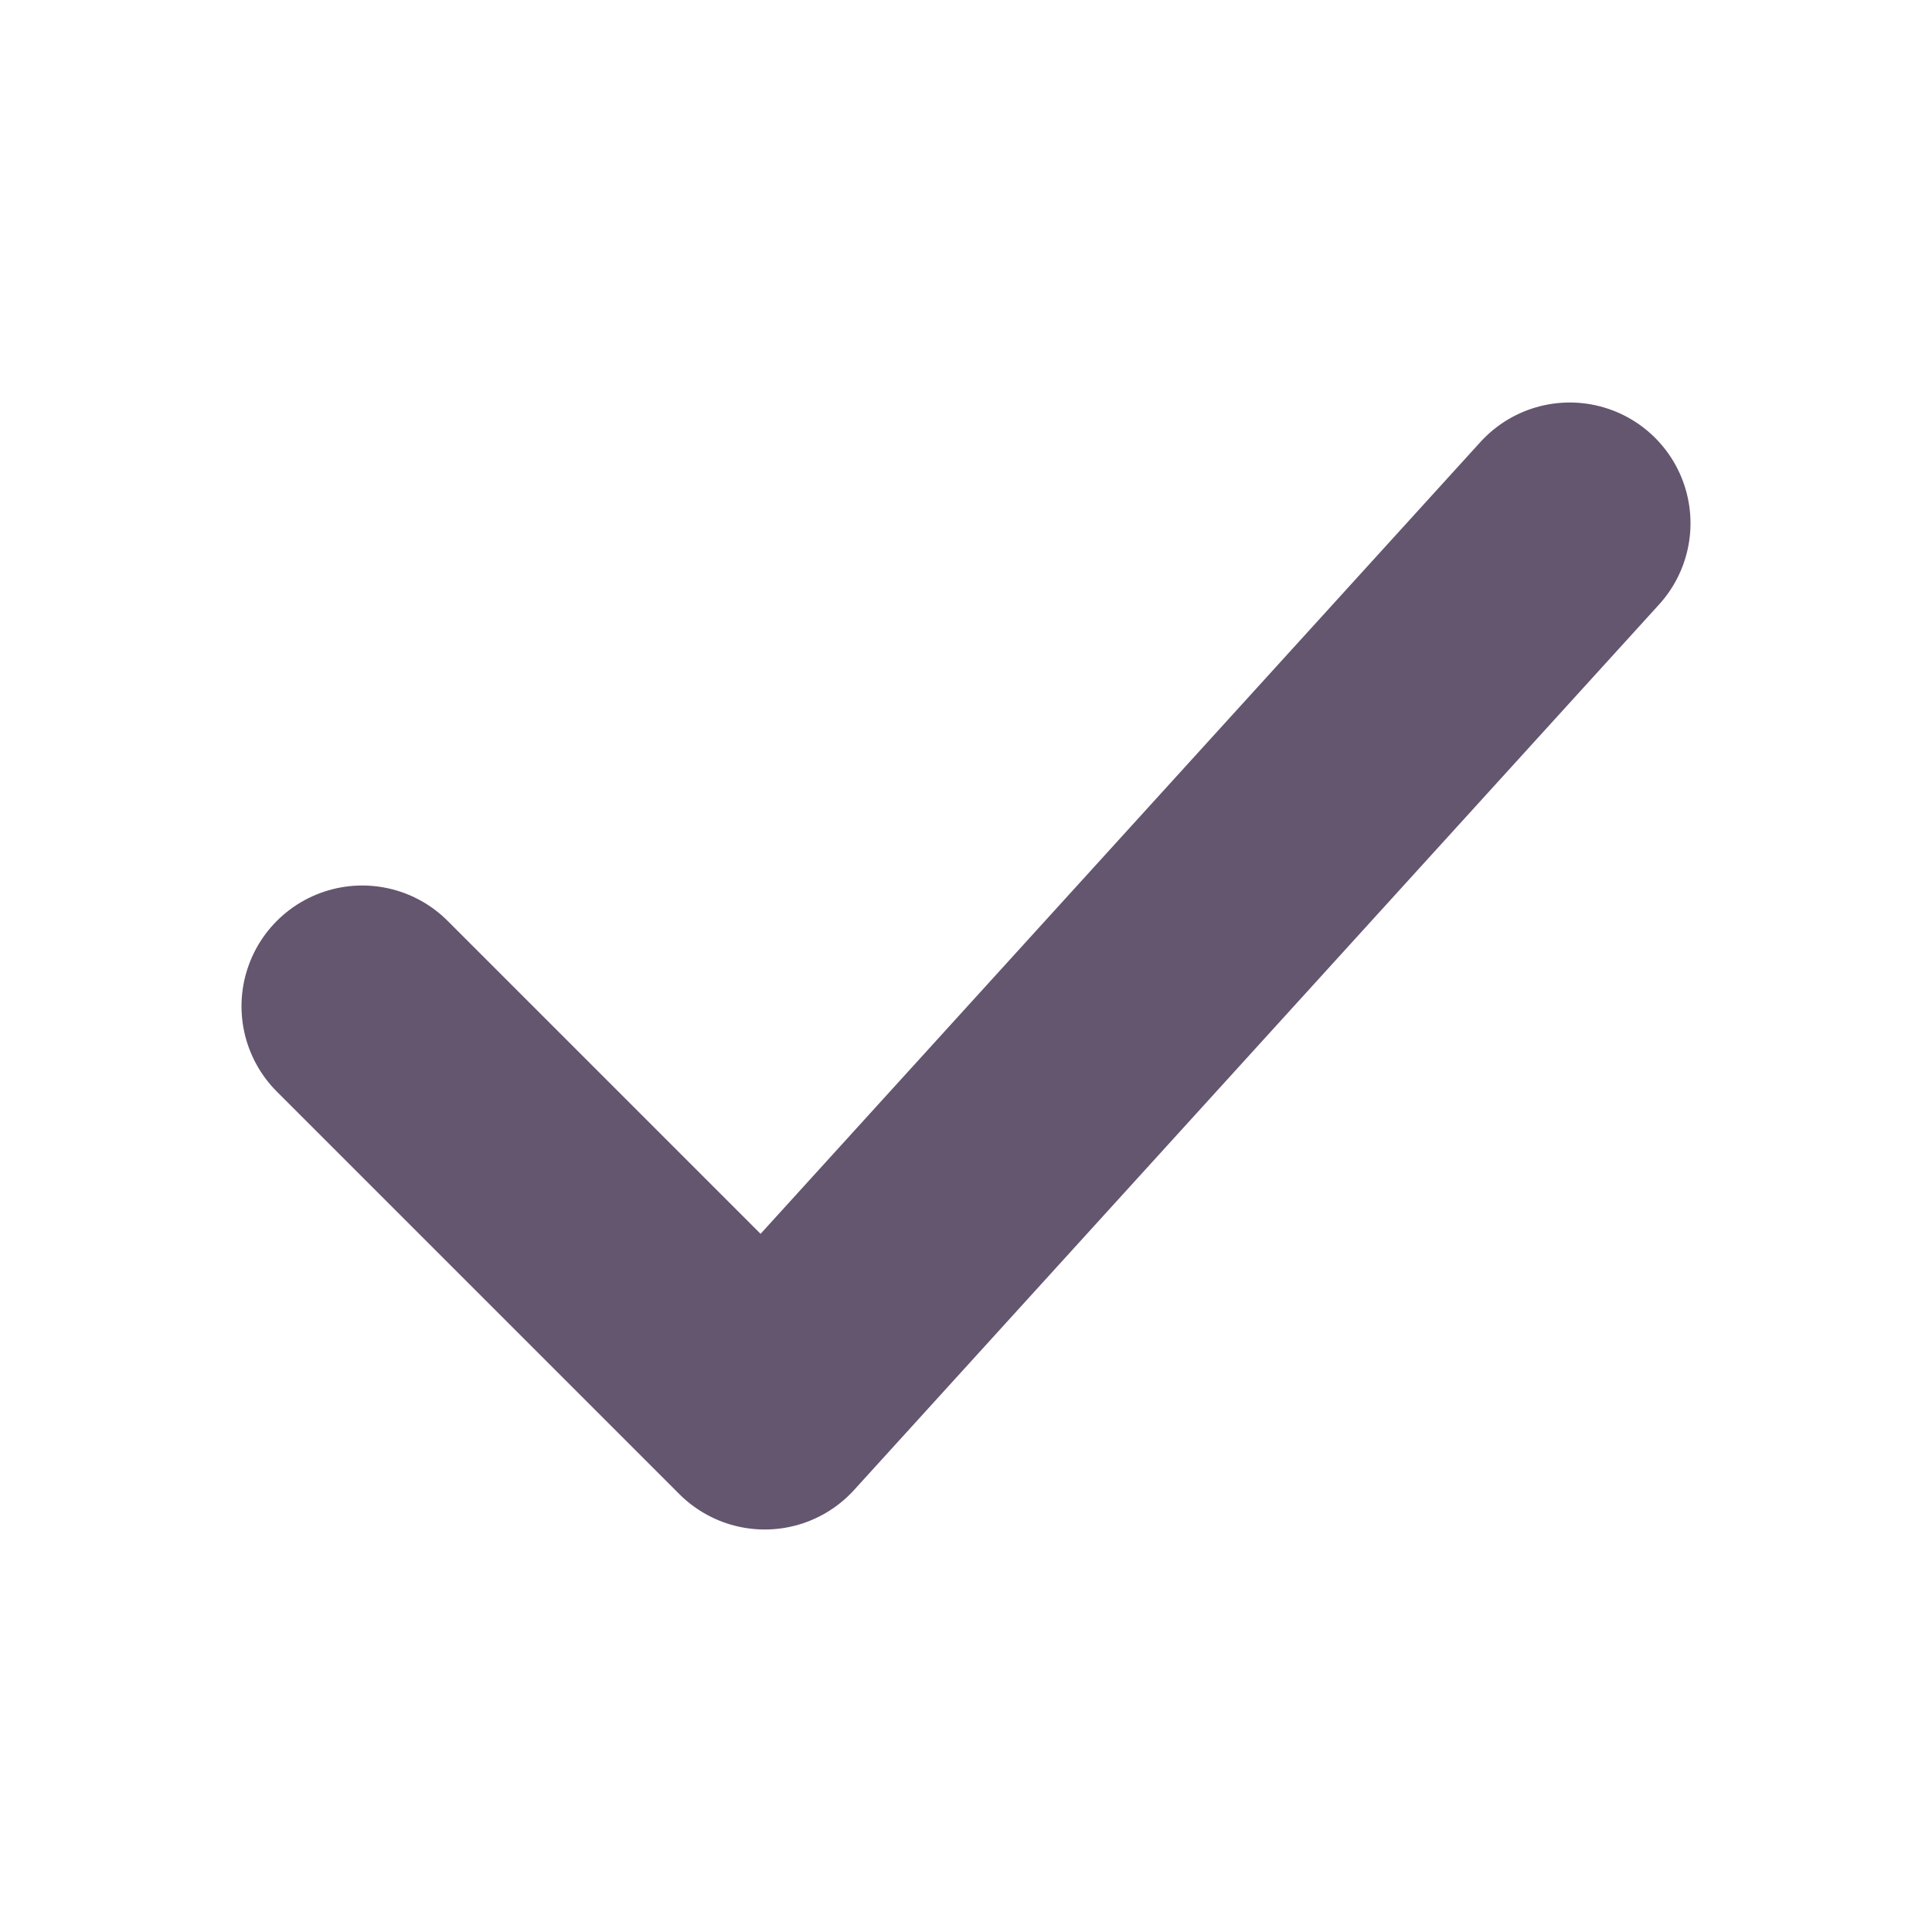
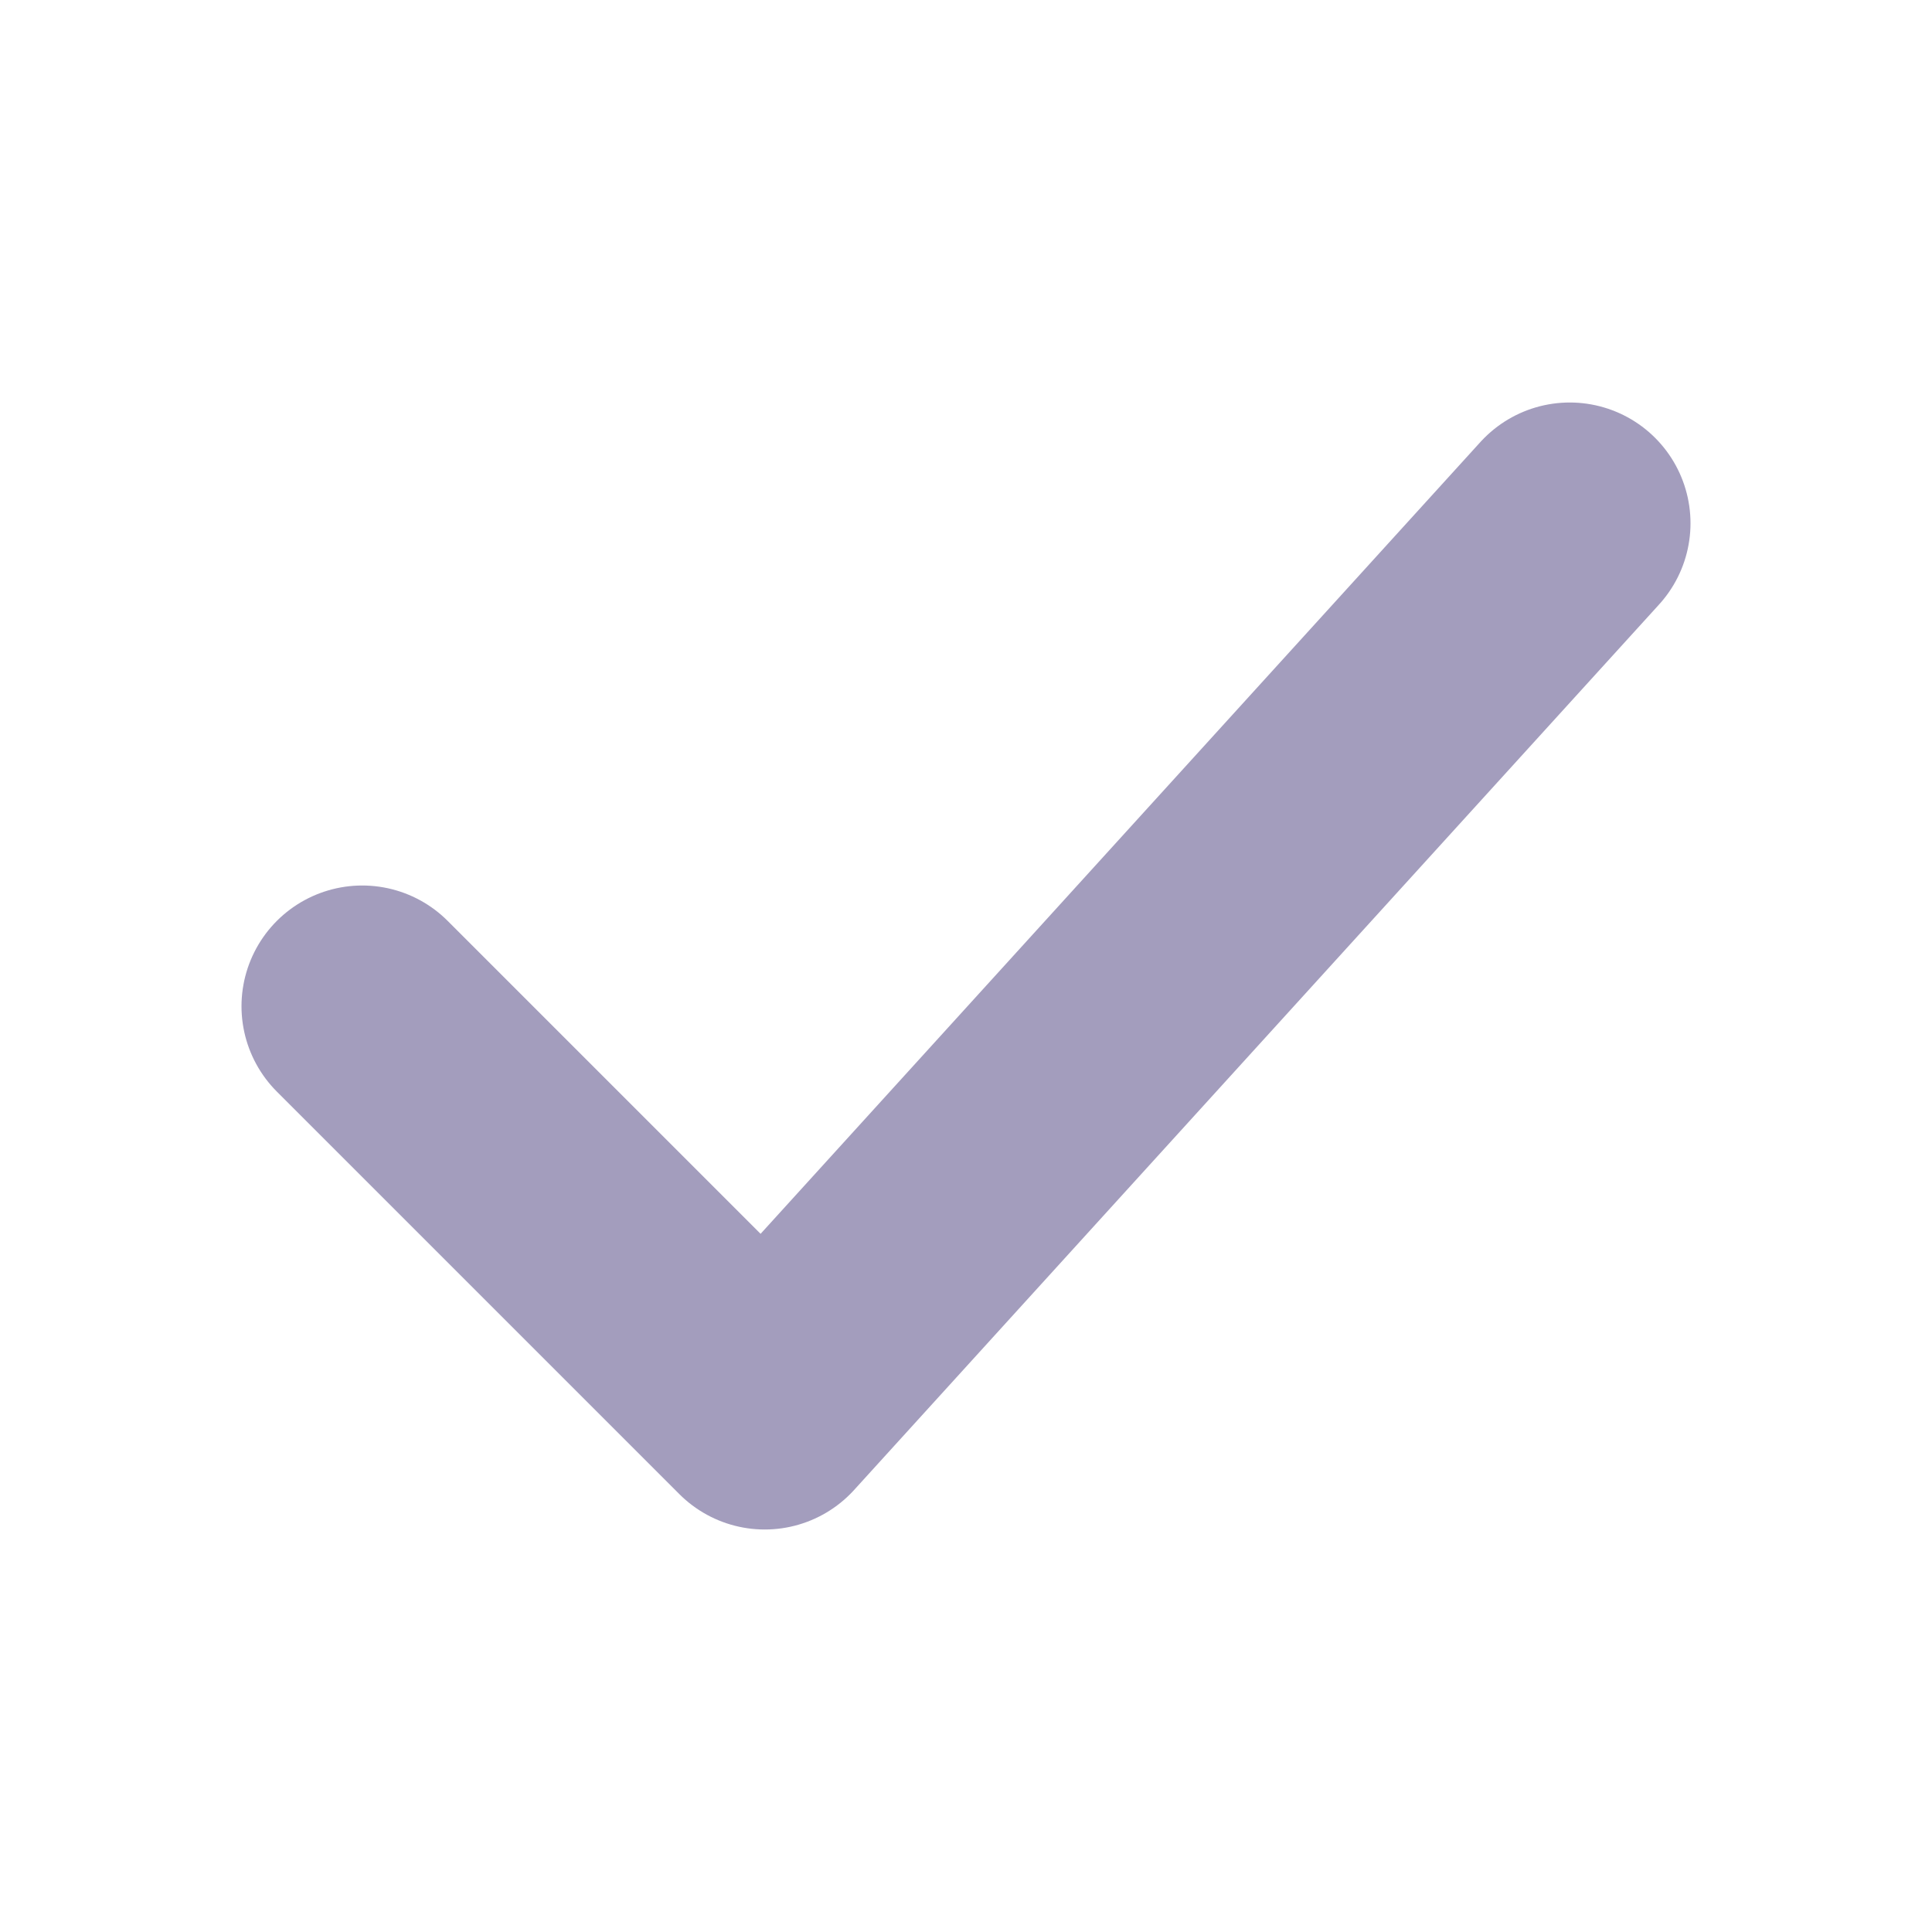
- <svg xmlns="http://www.w3.org/2000/svg" viewBox="0 0 24 24" fill="none" stroke="#64566f" stroke-width="3" stroke-linecap="round" stroke-linejoin="round" aria-hidden="true">
+ <svg xmlns="http://www.w3.org/2000/svg" viewBox="0 0 24 24" fill="none" stroke="#a39dbd" stroke-width="3" stroke-linecap="round" stroke-linejoin="round" aria-hidden="true">
  <path d="M4.5 12.5l5 5 10-11" />
</svg>
